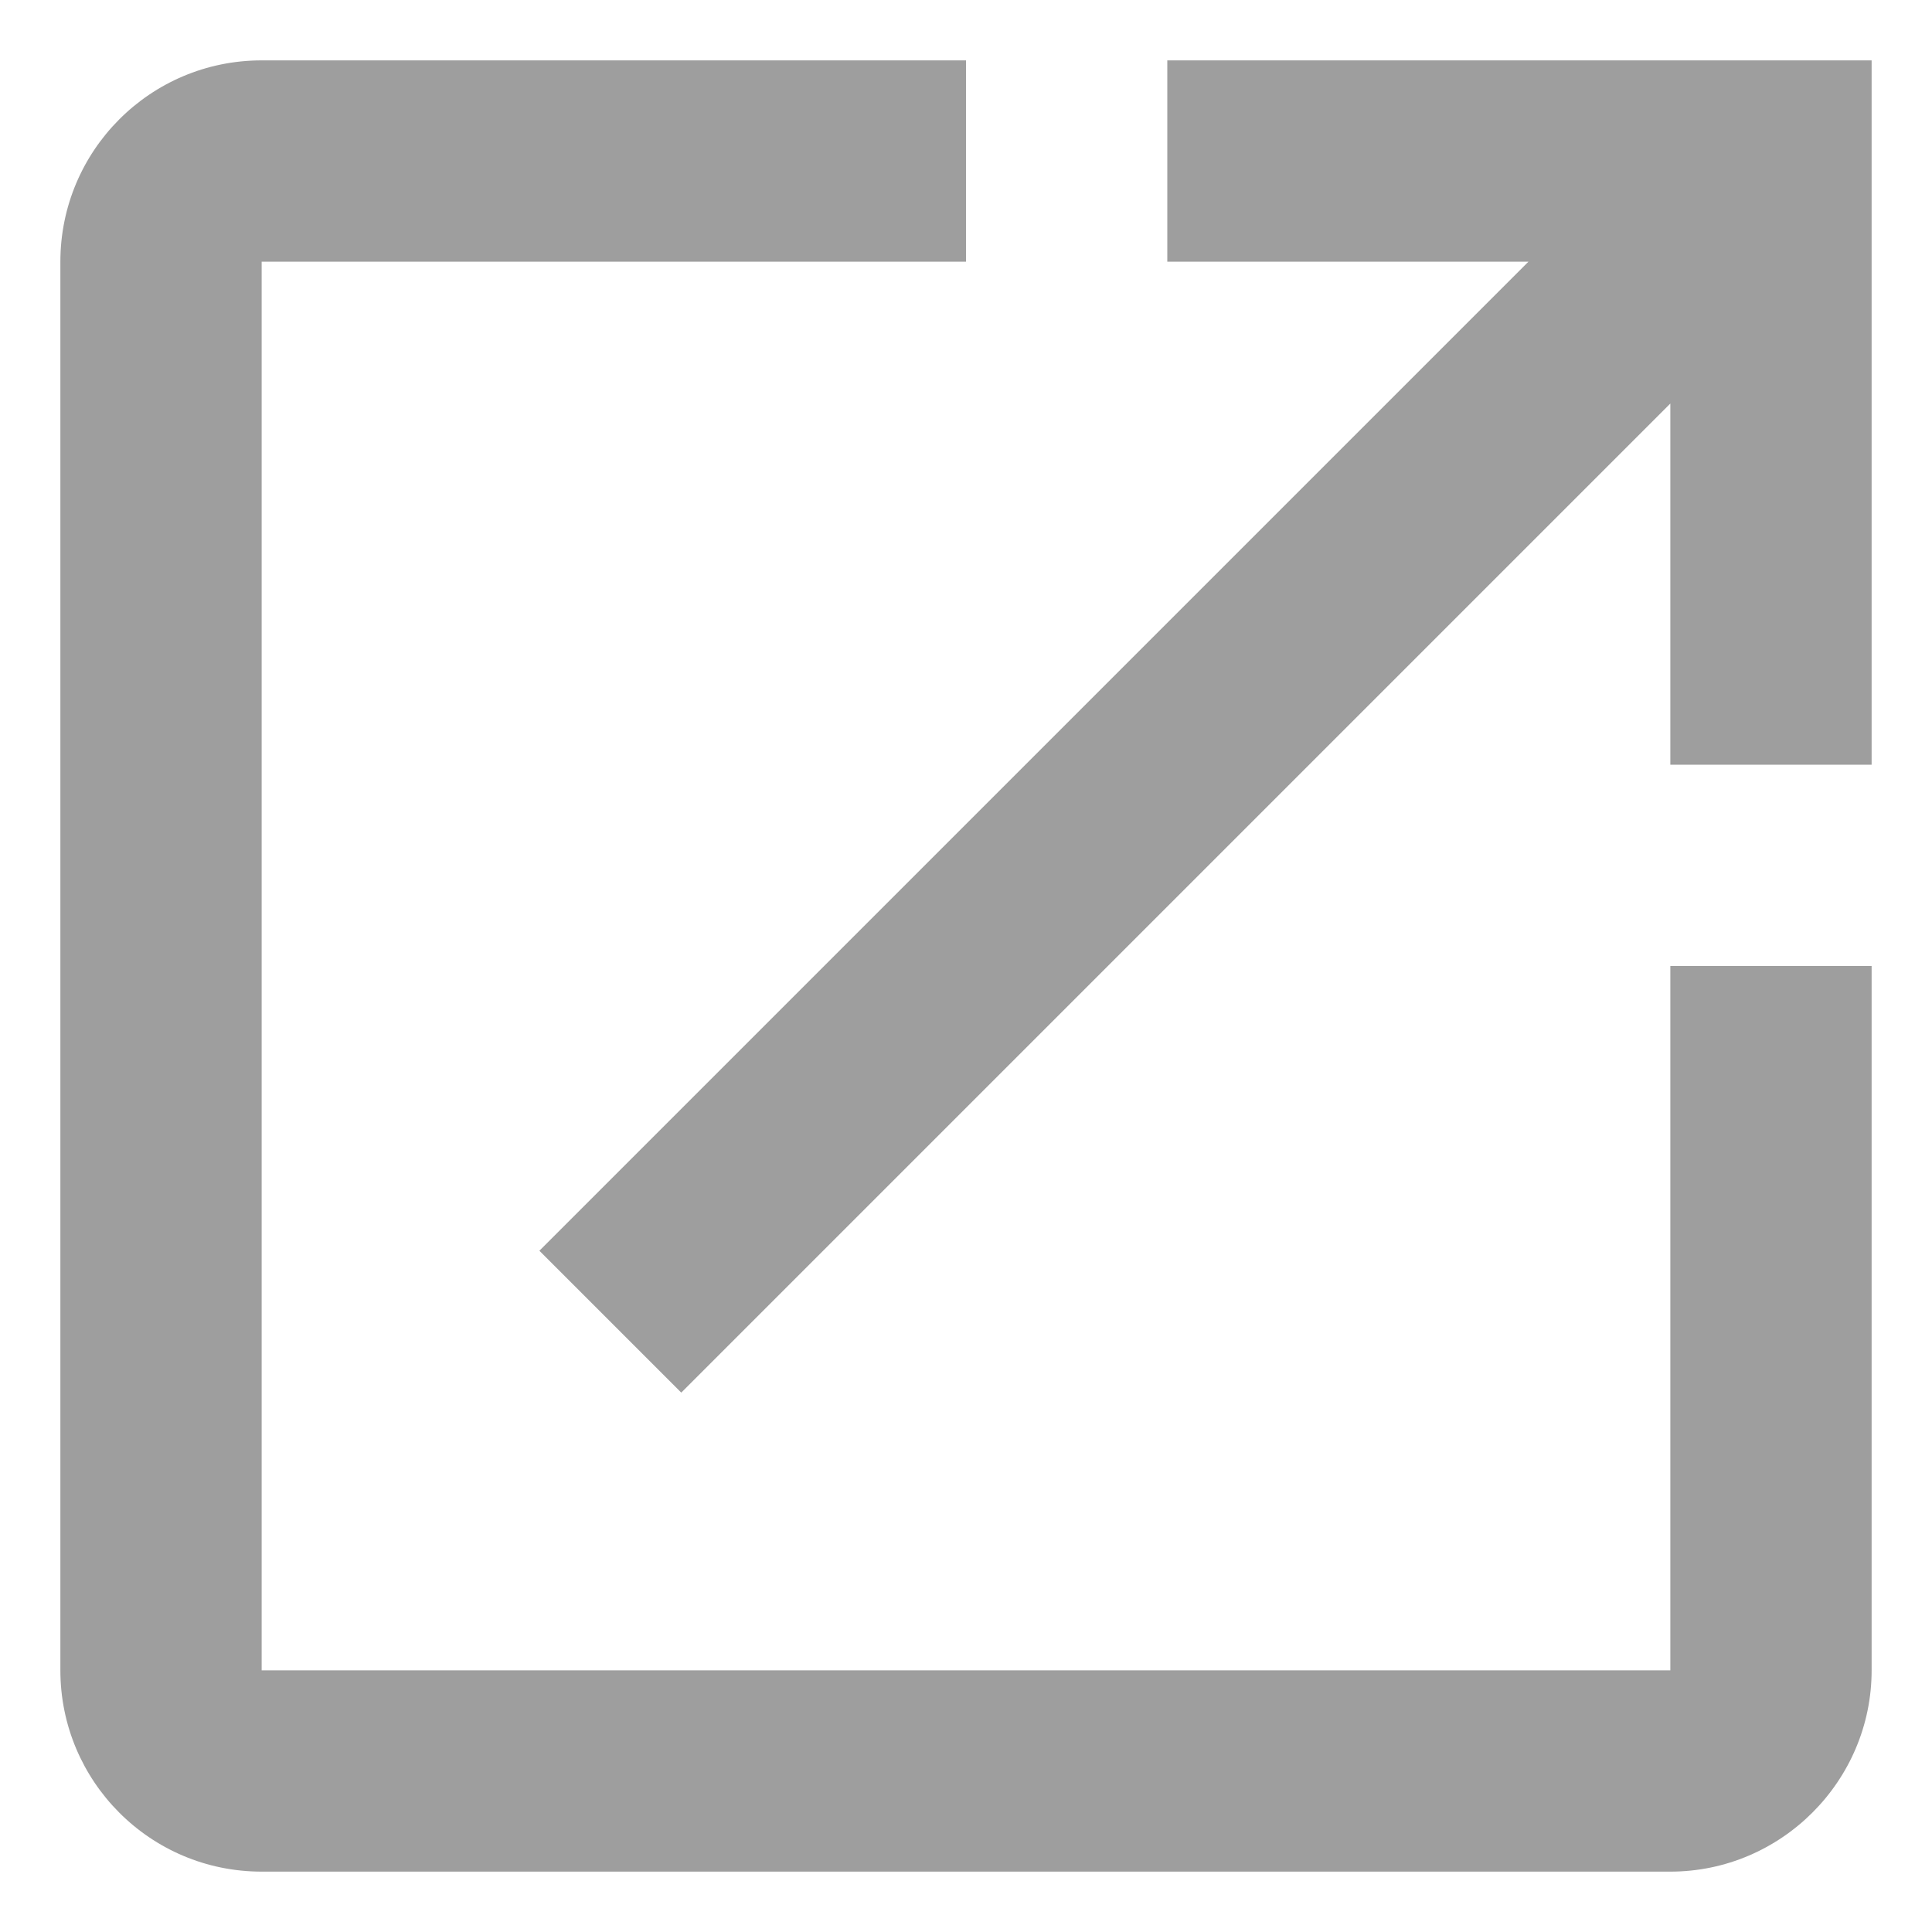
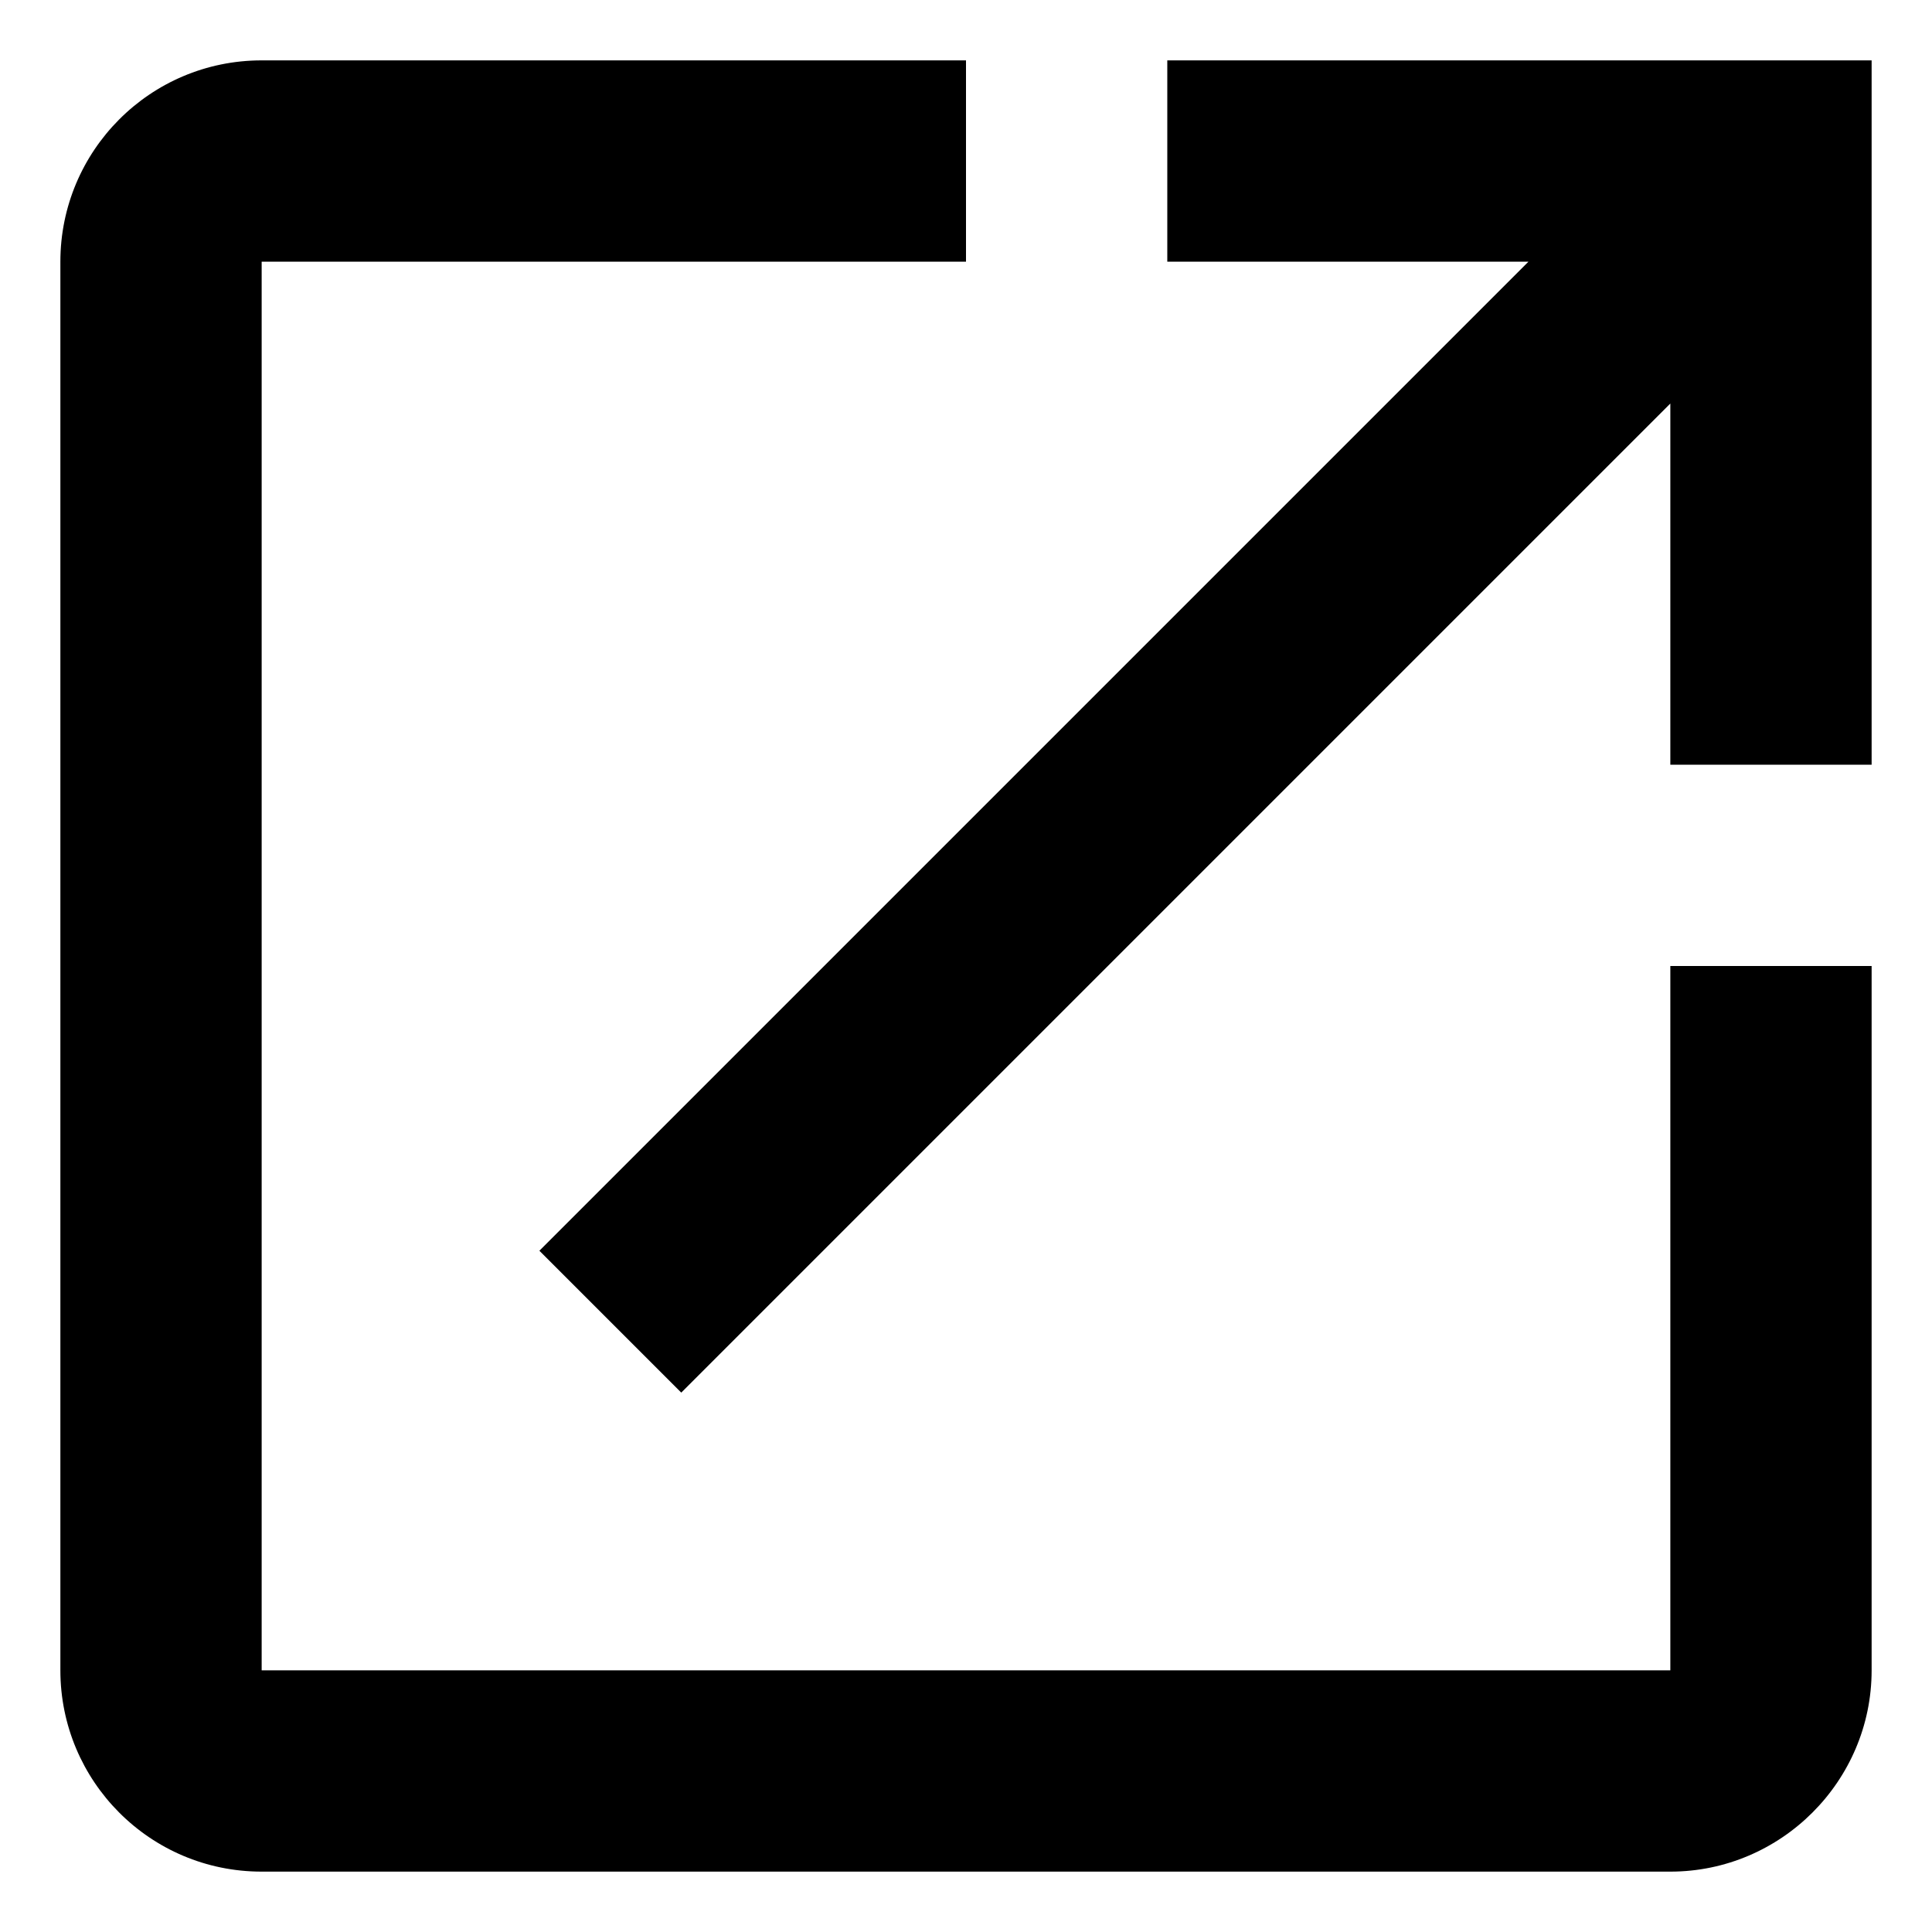
- <svg xmlns="http://www.w3.org/2000/svg" viewBox="0 0 16 16" fill="none">
-   <path d="M13.833 13.833H2.167V2.167H8V0.5H2.167C1.242 0.5 0.5 1.25 0.5 2.167V13.833C0.5 14.75 1.242 15.5 2.167 15.5H13.833C14.75 15.5 15.5 14.75 15.5 13.833V8H13.833V13.833ZM9.667 0.5V2.167H12.658L4.467 10.358L5.642 11.533L13.833 3.342V6.333H15.5V0.5H9.667Z" fill="black" fill-opacity="0.38" />
+ <svg xmlns="http://www.w3.org/2000/svg" viewBox="0 0 16 16">
+   <path d="M13.833 13.833H2.167V2.167H8V0.5H2.167C1.242 0.5 0.5 1.25 0.5 2.167V13.833C0.5 14.75 1.242 15.5 2.167 15.5H13.833C14.75 15.5 15.5 14.75 15.5 13.833V8H13.833V13.833ZM9.667 0.5V2.167H12.658L4.467 10.358L5.642 11.533L13.833 3.342V6.333H15.5V0.5H9.667Z" />
</svg>
